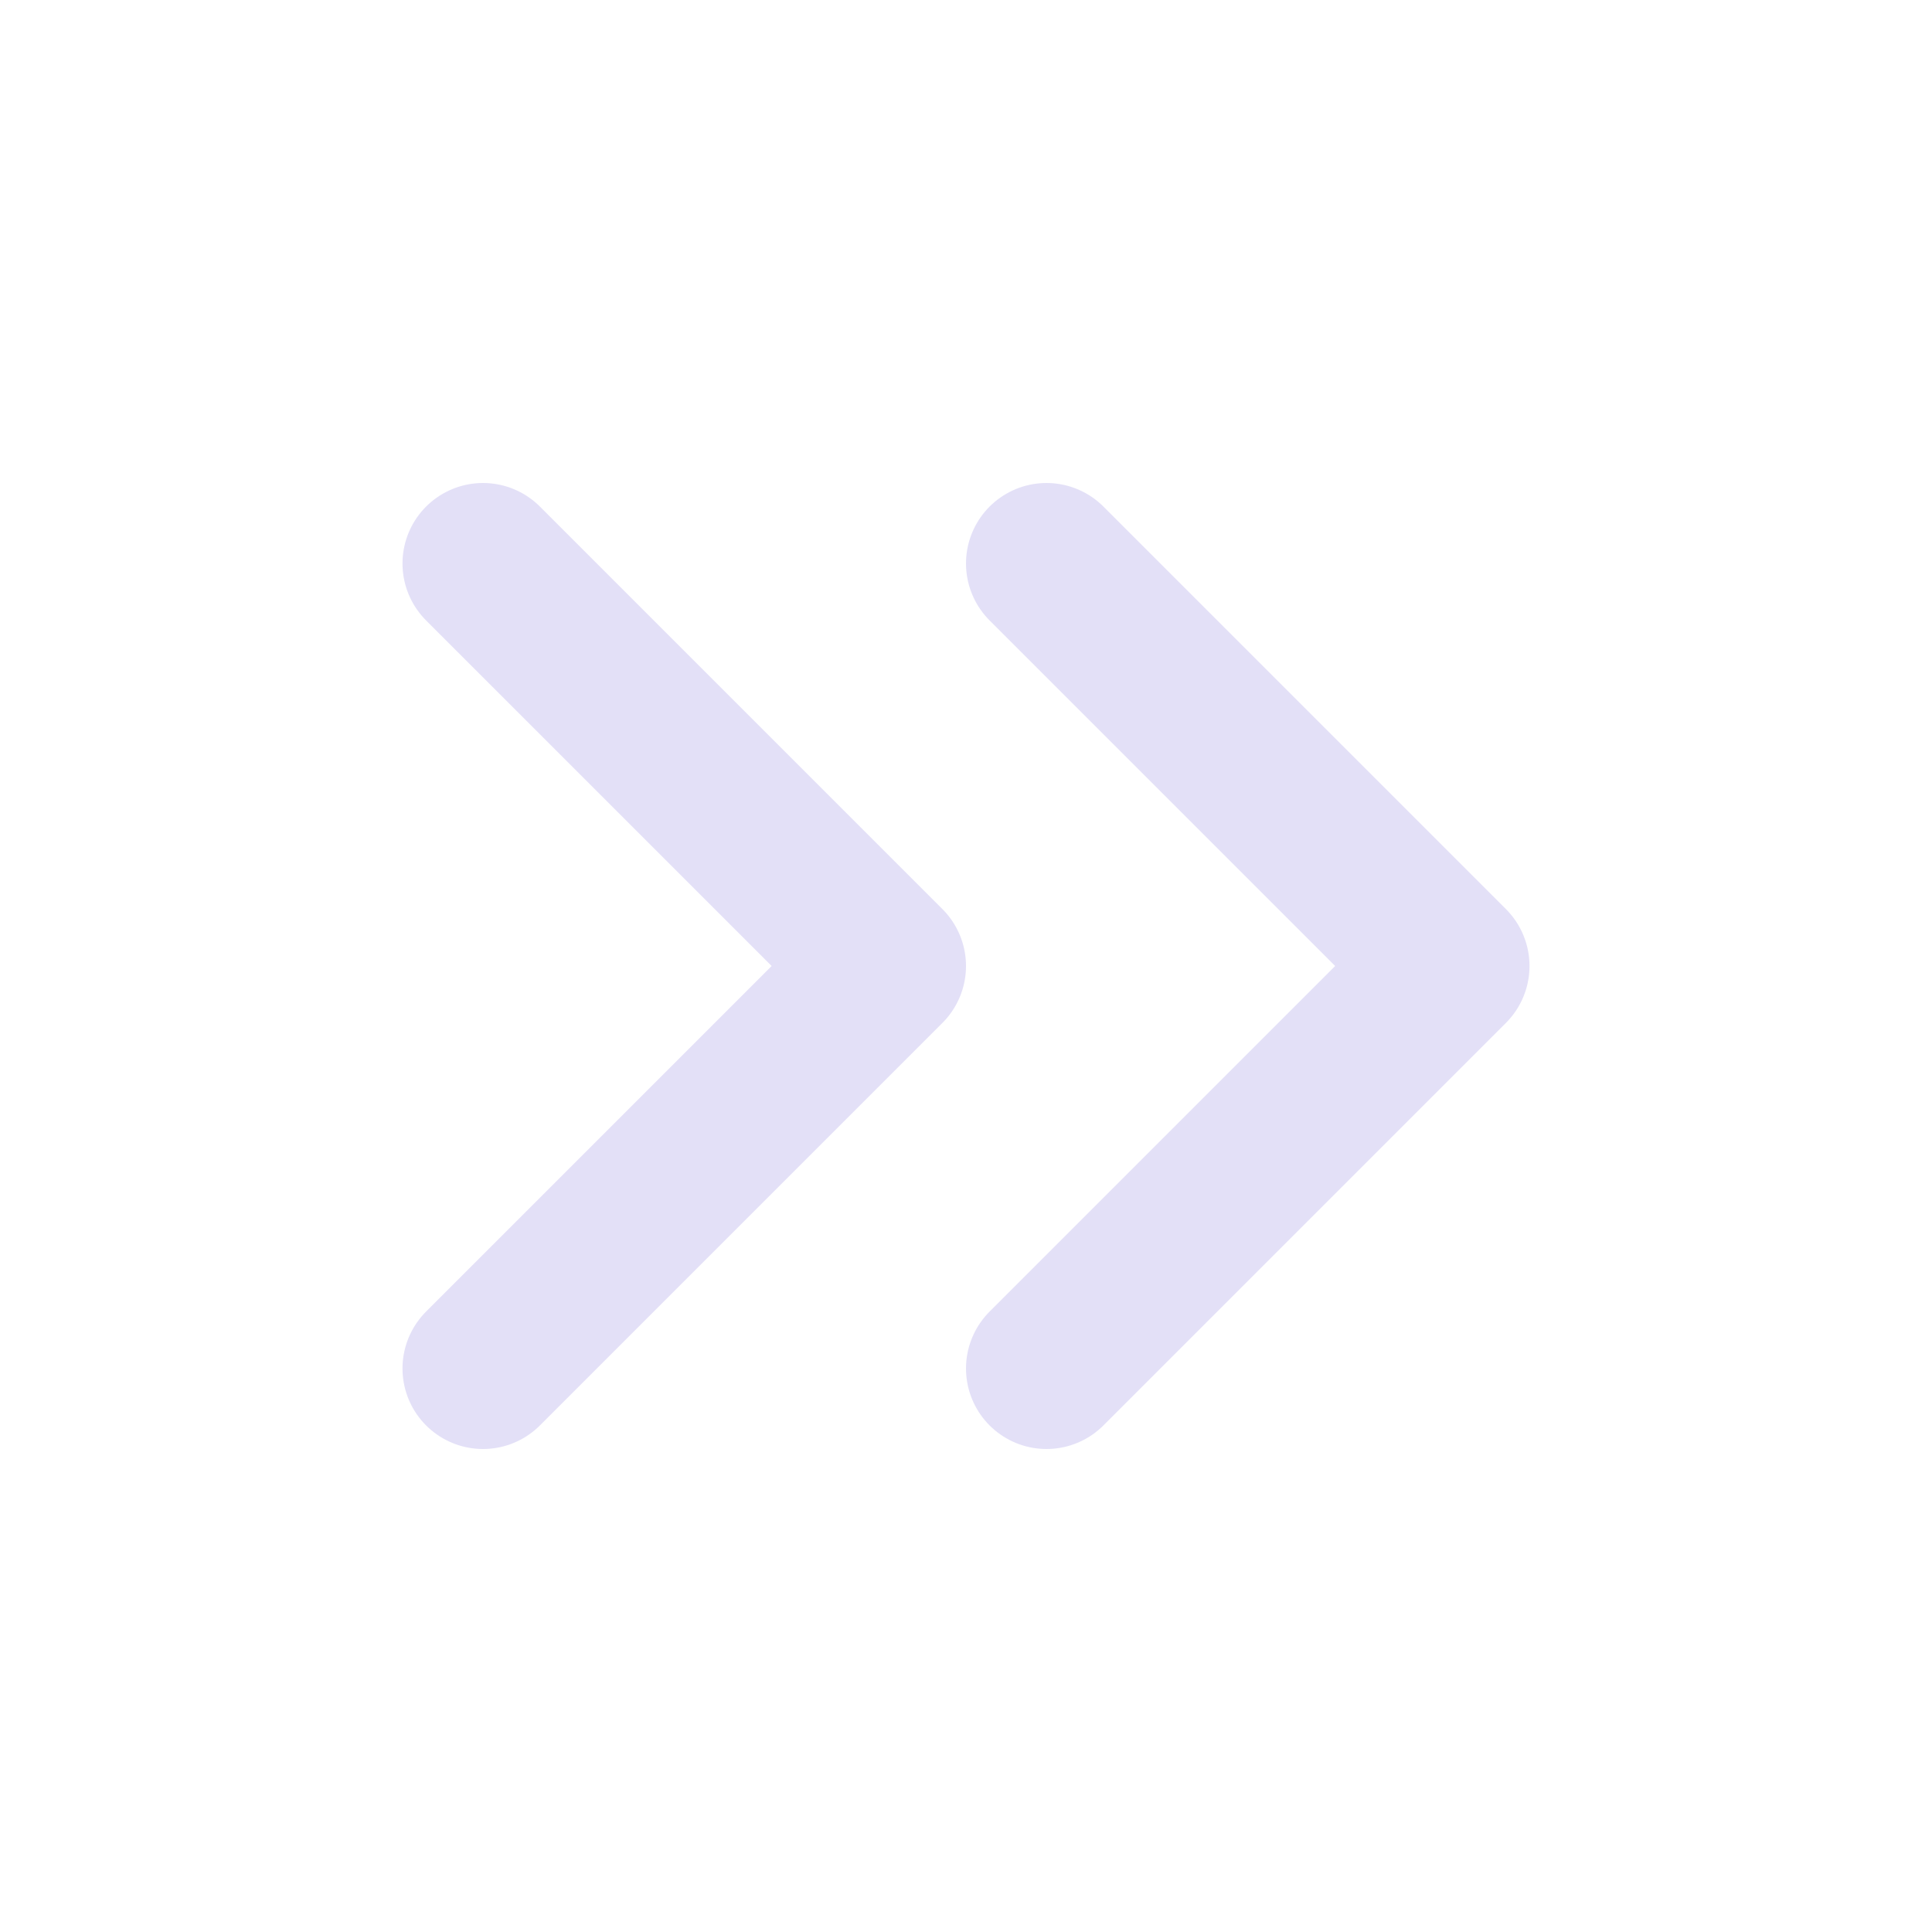
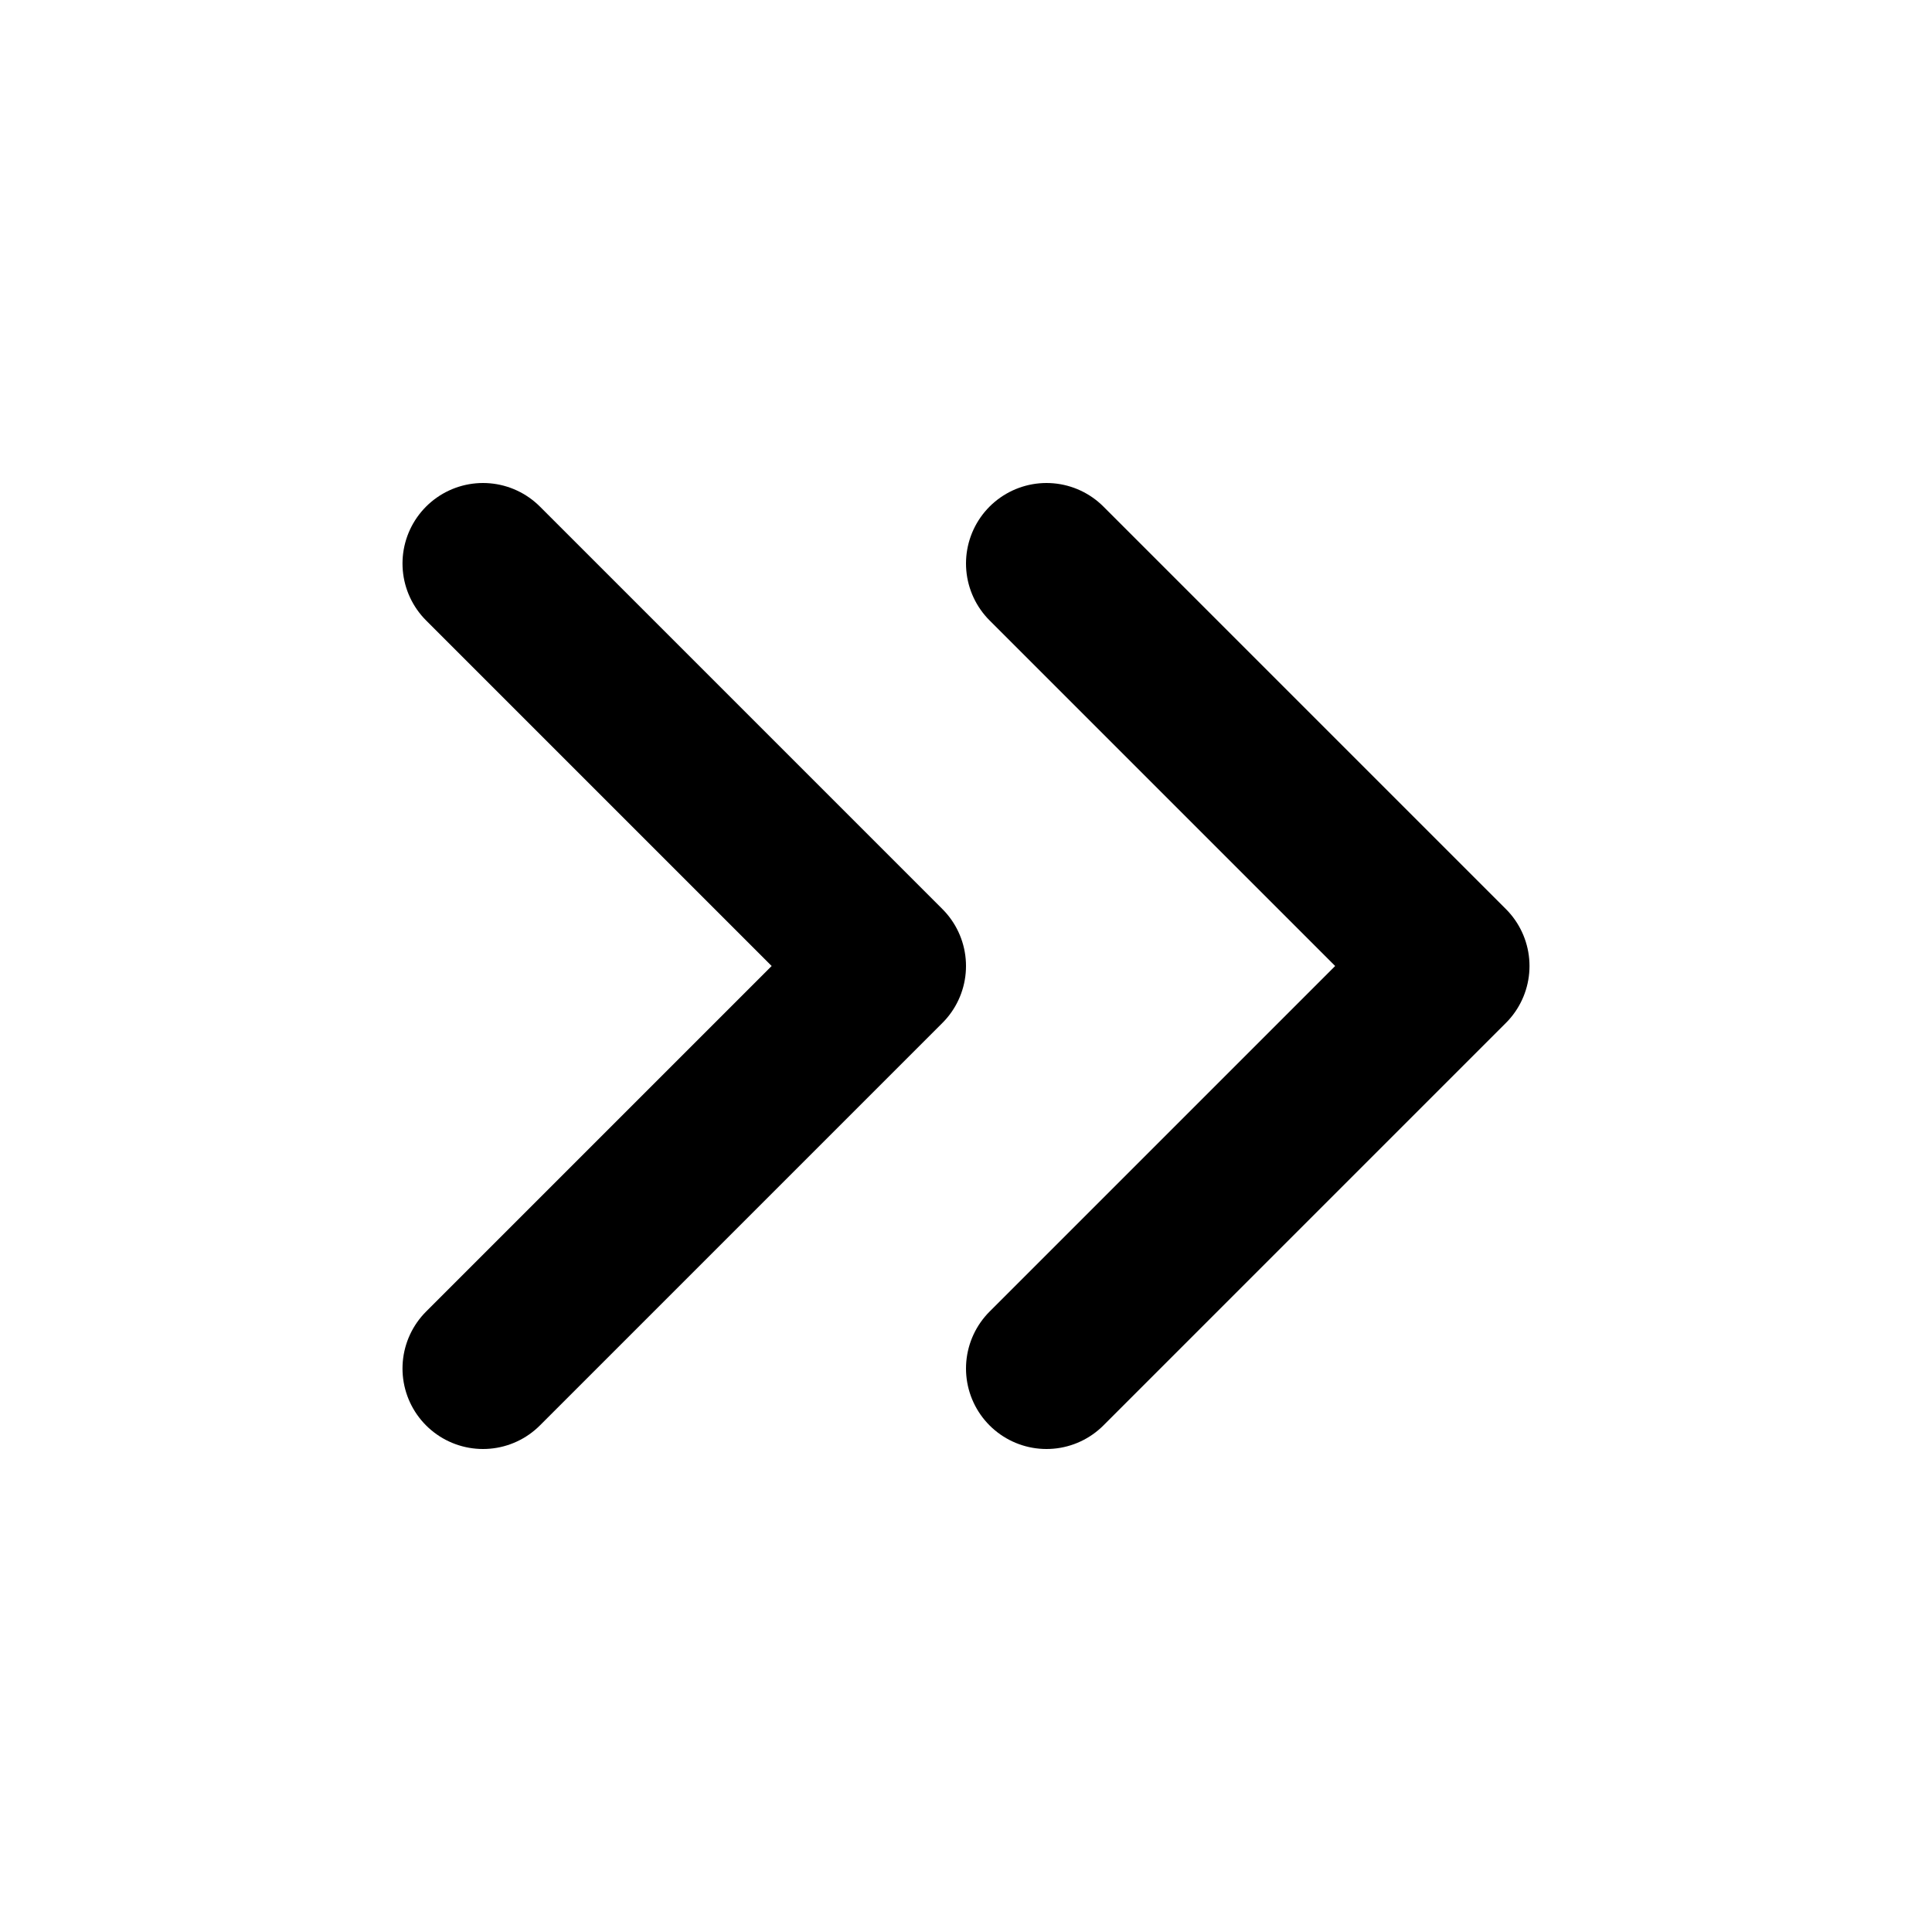
<svg xmlns="http://www.w3.org/2000/svg" width="256px" height="256px" viewBox="0 0 24 24" fill="none">
  <g id="SVGRepo_bgCarrier" stroke-width="0" />
  <g id="SVGRepo_tracerCarrier" stroke-linecap="round" stroke-linejoin="round" />
  <g id="SVGRepo_iconCarrier">
-     <path d="M6 17L11 12L6 7M13 17L18 12L13 7" stroke="#e3e0f7" stroke-width="2" stroke-linecap="round" stroke-linejoin="round" />
+     <path d="M6 17L11 12L6 7M13 17L18 12L13 7" stroke="currentColor" stroke-width="2" stroke-linecap="round" stroke-linejoin="round" />
  </g>
</svg>
